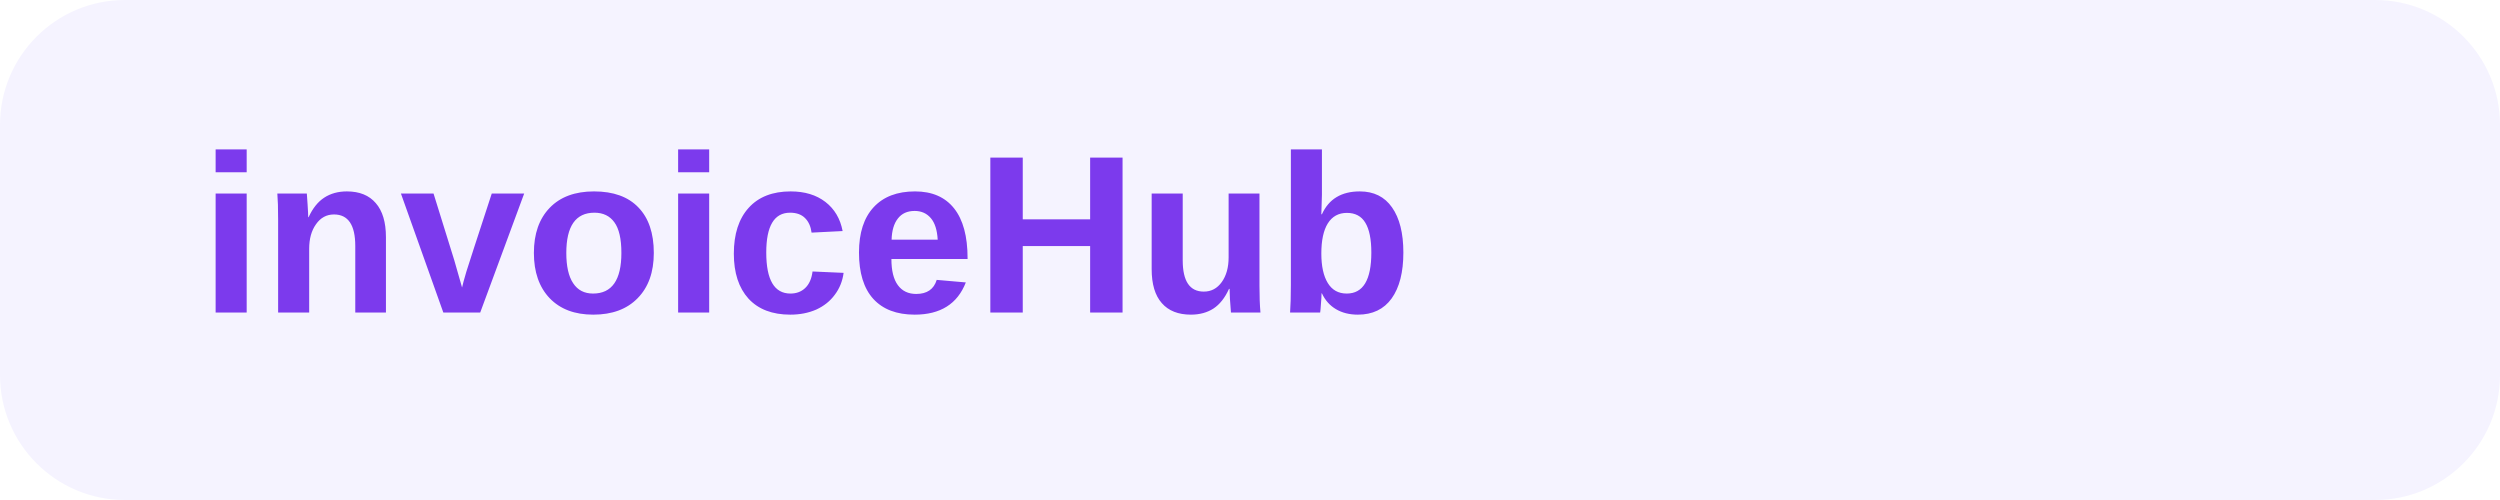
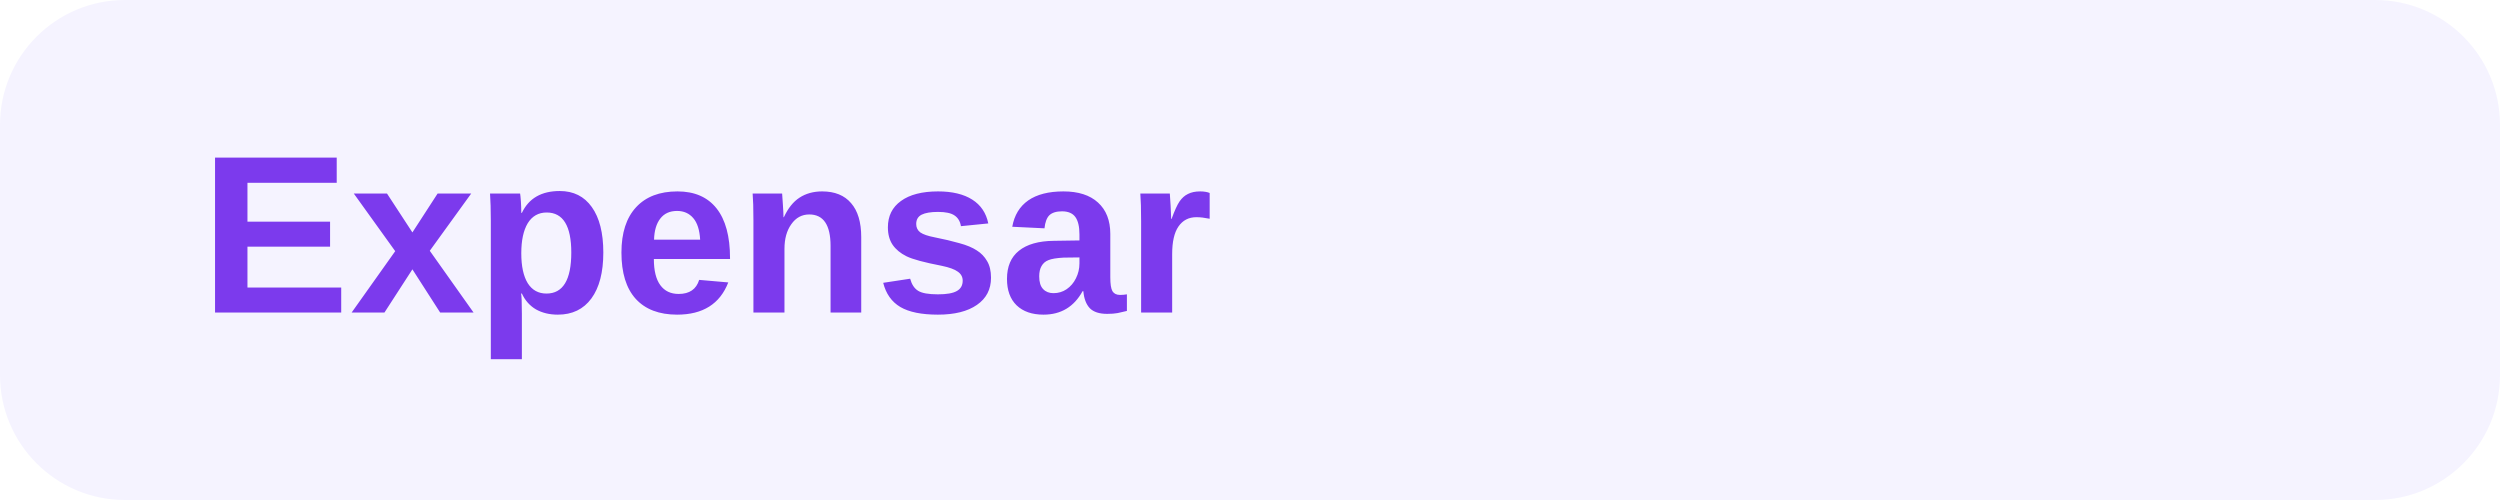
<svg xmlns="http://www.w3.org/2000/svg" viewBox="0 0 200 40">
  <rect width="200" height="40" rx="10" fill="#F5F3FF" />
-   <text x="16" y="25" fill="#7C3AED" font-family="Arial" font-size="18" font-weight="700">invoiceHub</text>
+   <text x="16" y="25" fill="#7C3AED" font-family="Arial" font-size="18" font-weight="700">Expensar</text>
</svg>
